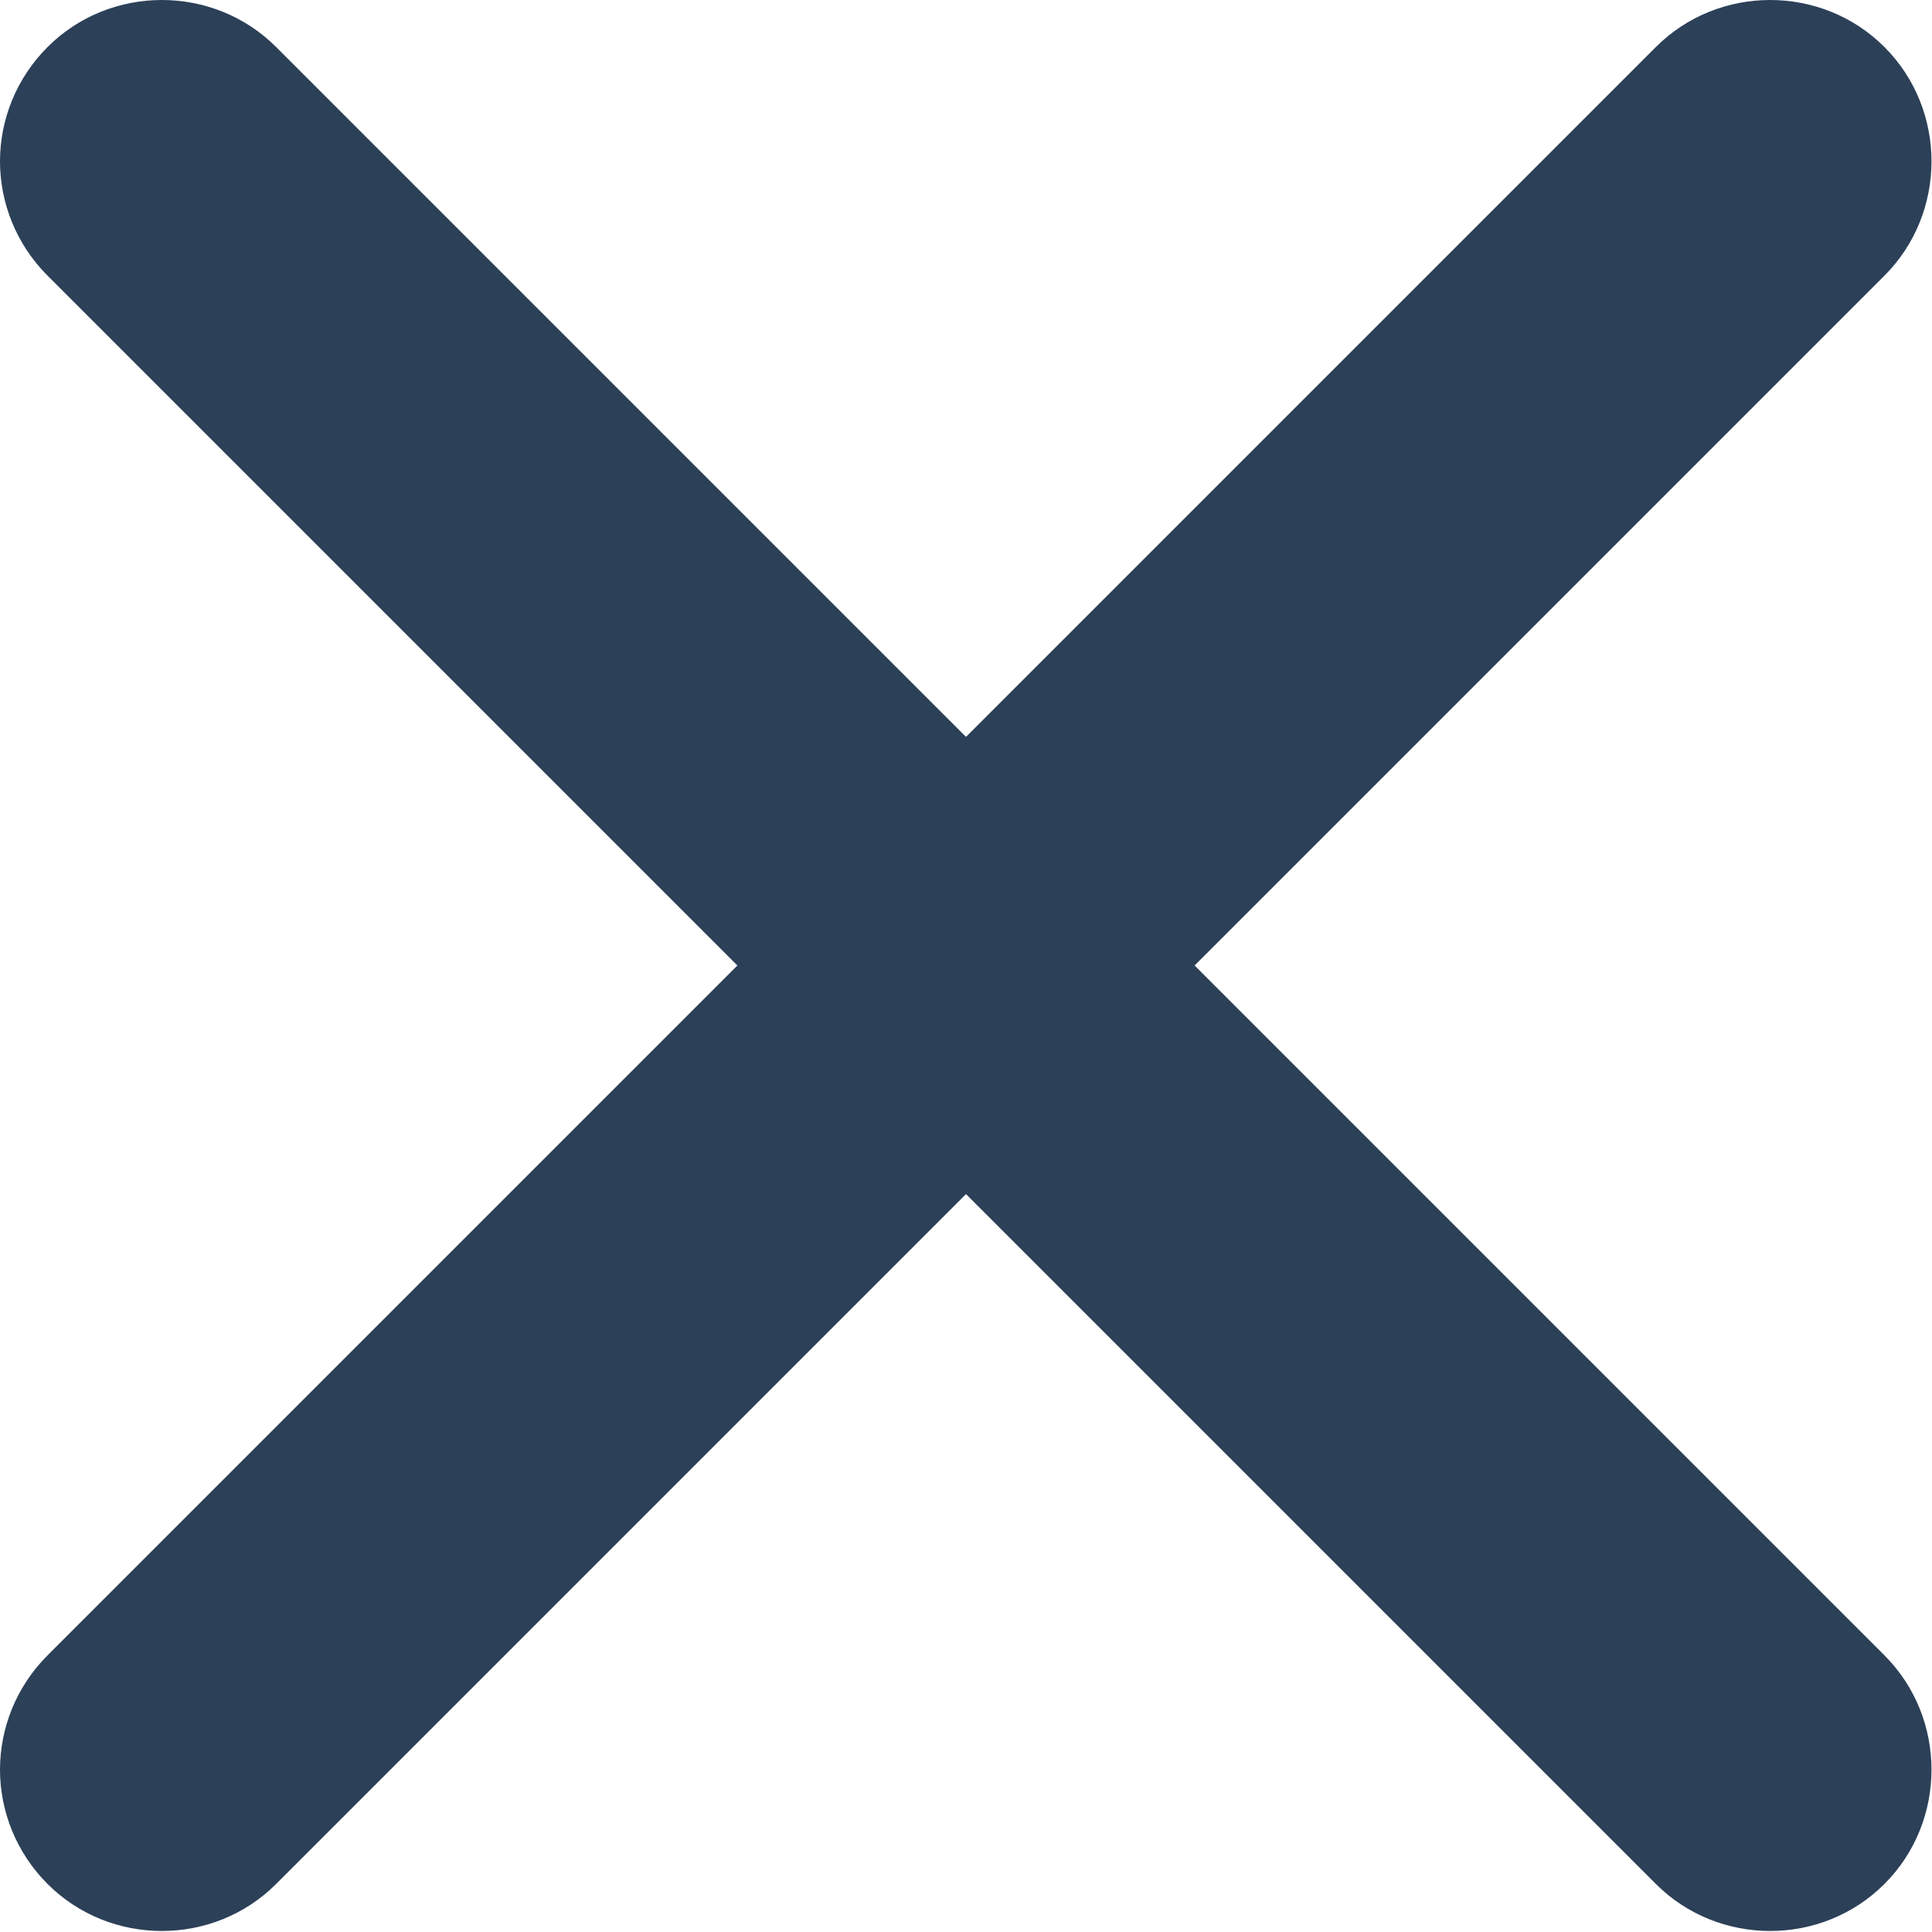
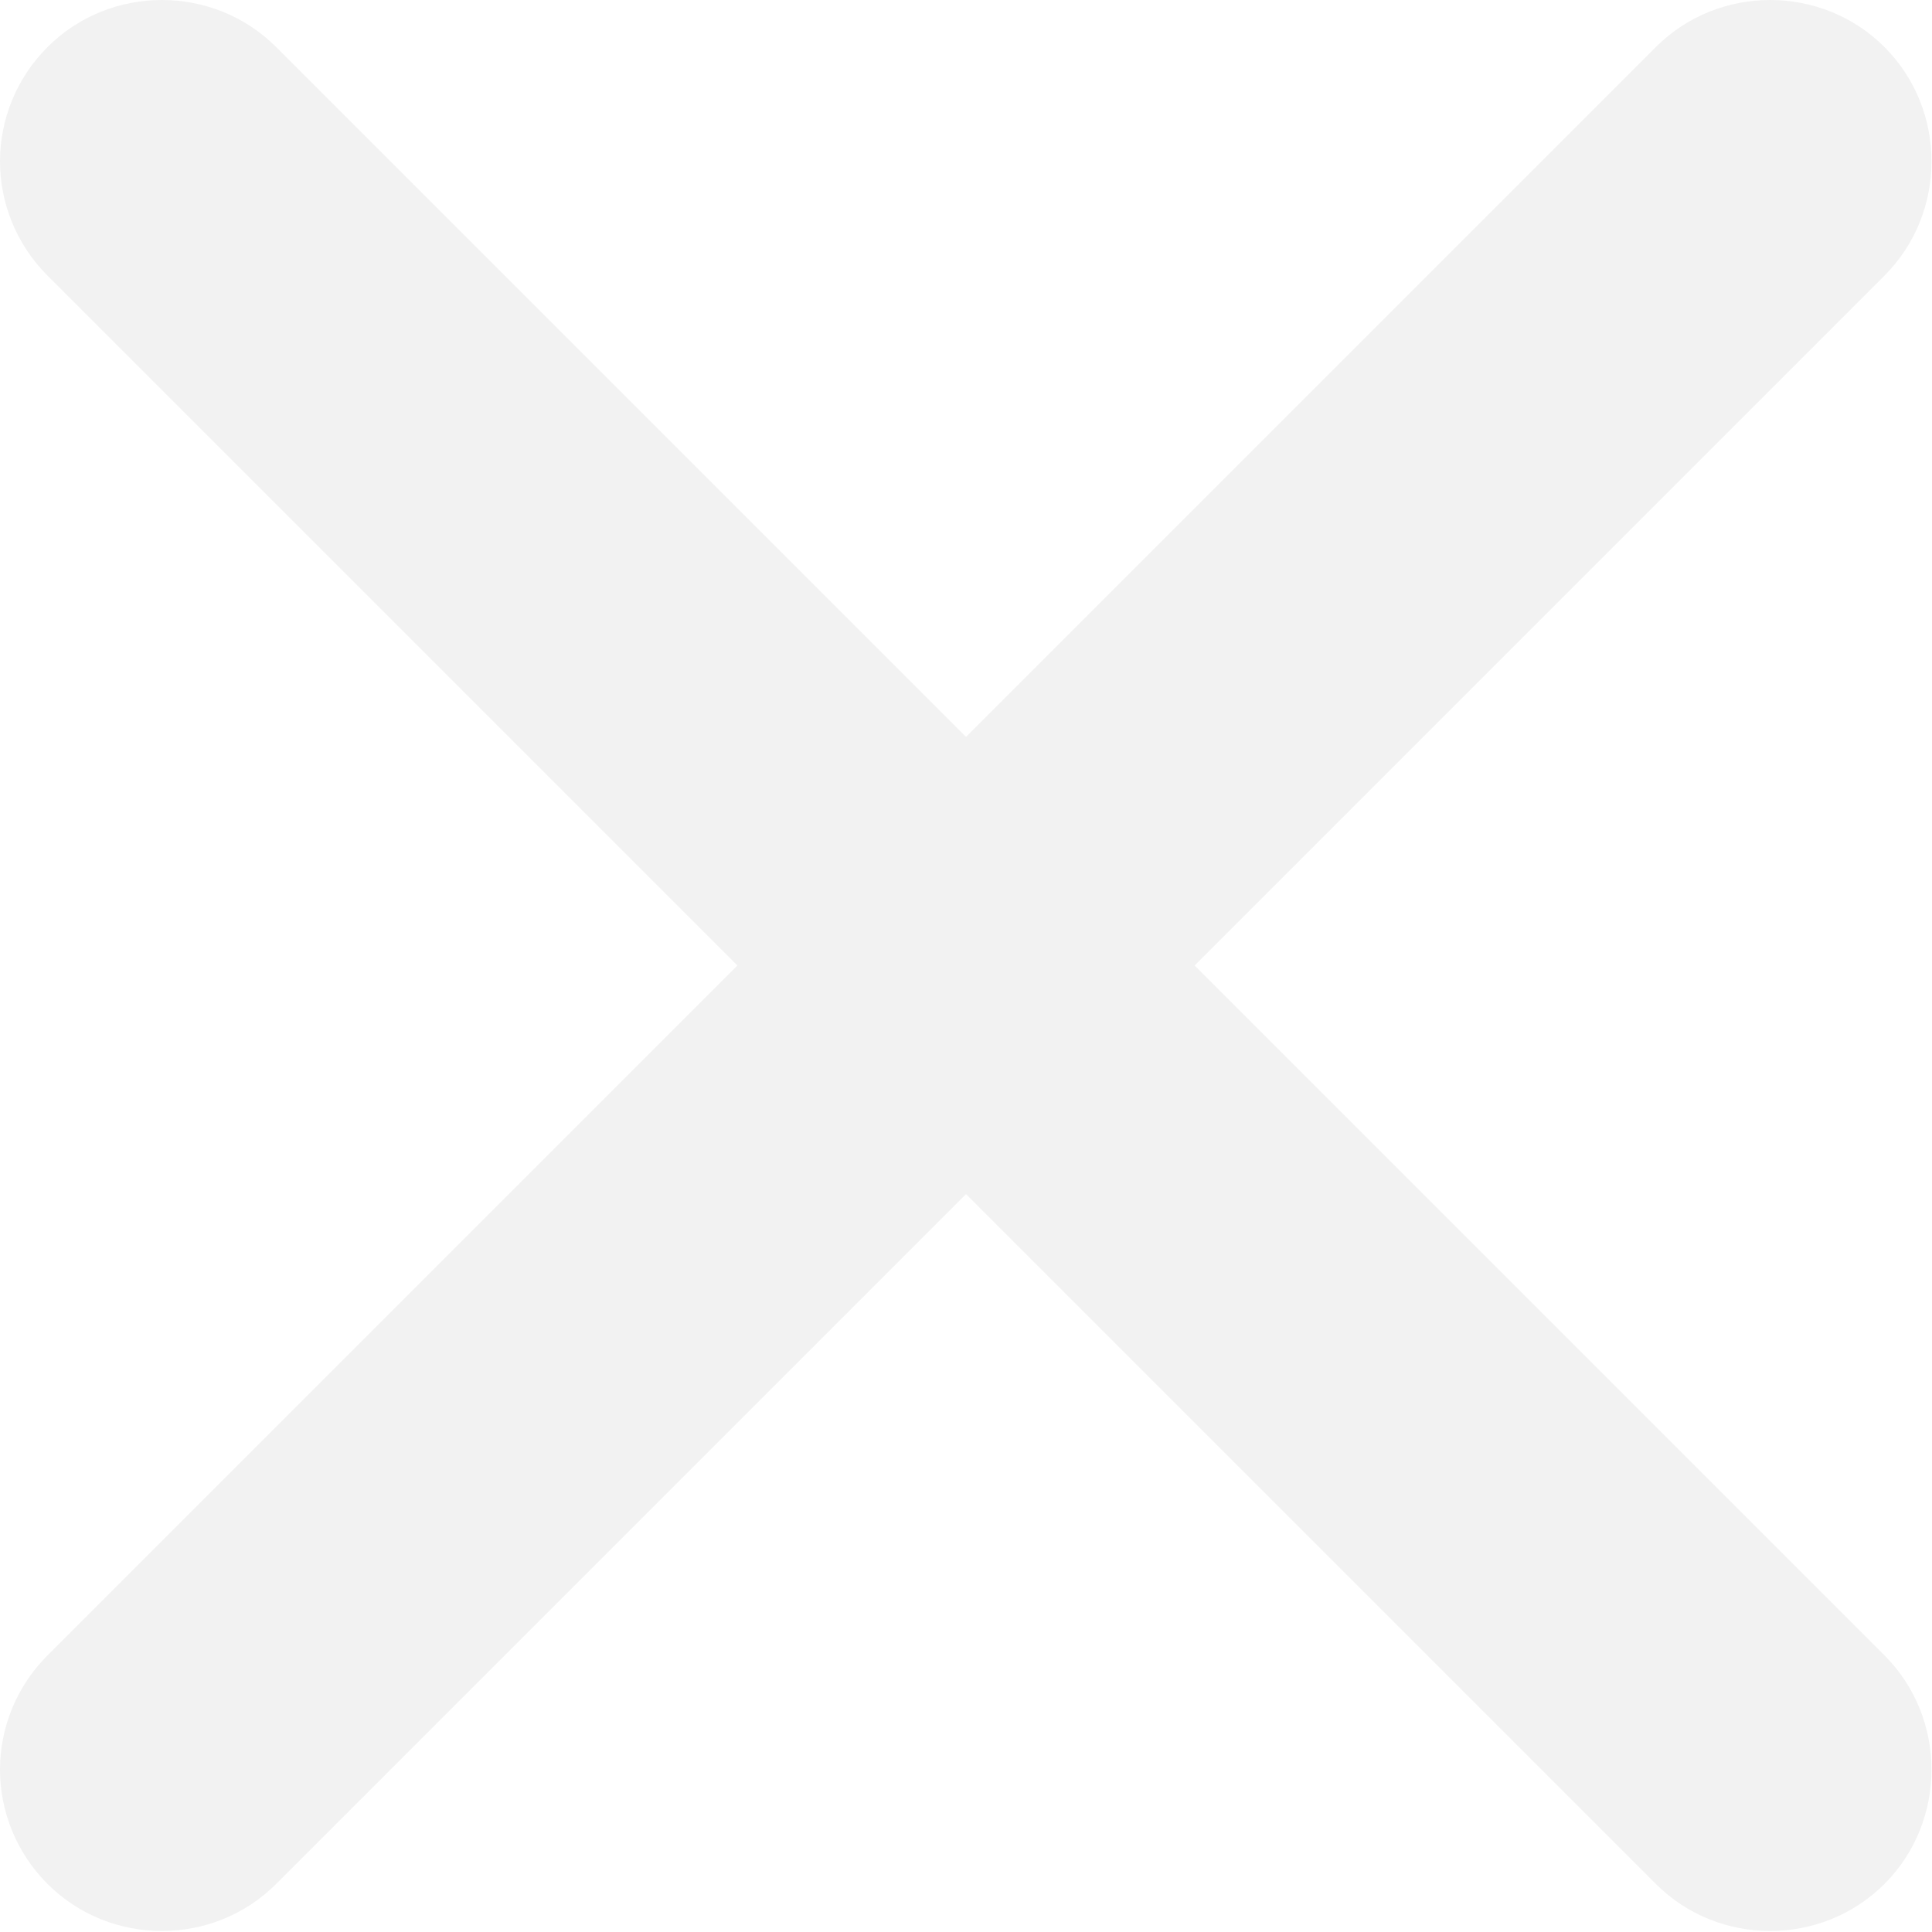
- <svg xmlns="http://www.w3.org/2000/svg" fill="#2c4058" width="191" height="191">
+ <svg xmlns="http://www.w3.org/2000/svg" fill="#f2f2f2" width="191" height="191">
  <rect id="backgroundrect" width="100%" height="100%" x="0" y="0" fill="none" stroke="none" class="" style="" />
  <g class="currentLayer" style="">
    <path d="M118.1,95.45 l68.2,-68.2 c6.2,-6.2 6.2,-16.4 0,-22.6 c-6.2,-6.2 -16.4,-6.2 -22.6,0 L95.5,72.85 l-68.2,-68.2 c-6.2,-6.2 -16.4,-6.2 -22.6,0 c-3.1,3.1 -4.7,7.2 -4.7,11.3 c0,4.1 1.6,8.2 4.7,11.3 l68.2,68.2 l-68.2,68.2 c-3.1,3.1 -4.7,7.2 -4.7,11.3 c0,4.1 1.6,8.2 4.7,11.3 c6.2,6.2 16.4,6.2 22.6,0 l68.2,-68.2 l68.2,68.2 c6.2,6.2 16.4,6.2 22.6,0 c6.2,-6.2 6.2,-16.4 0,-22.6 L118.1,95.45 z" id="svg_1" class="" />
  </g>
</svg>
